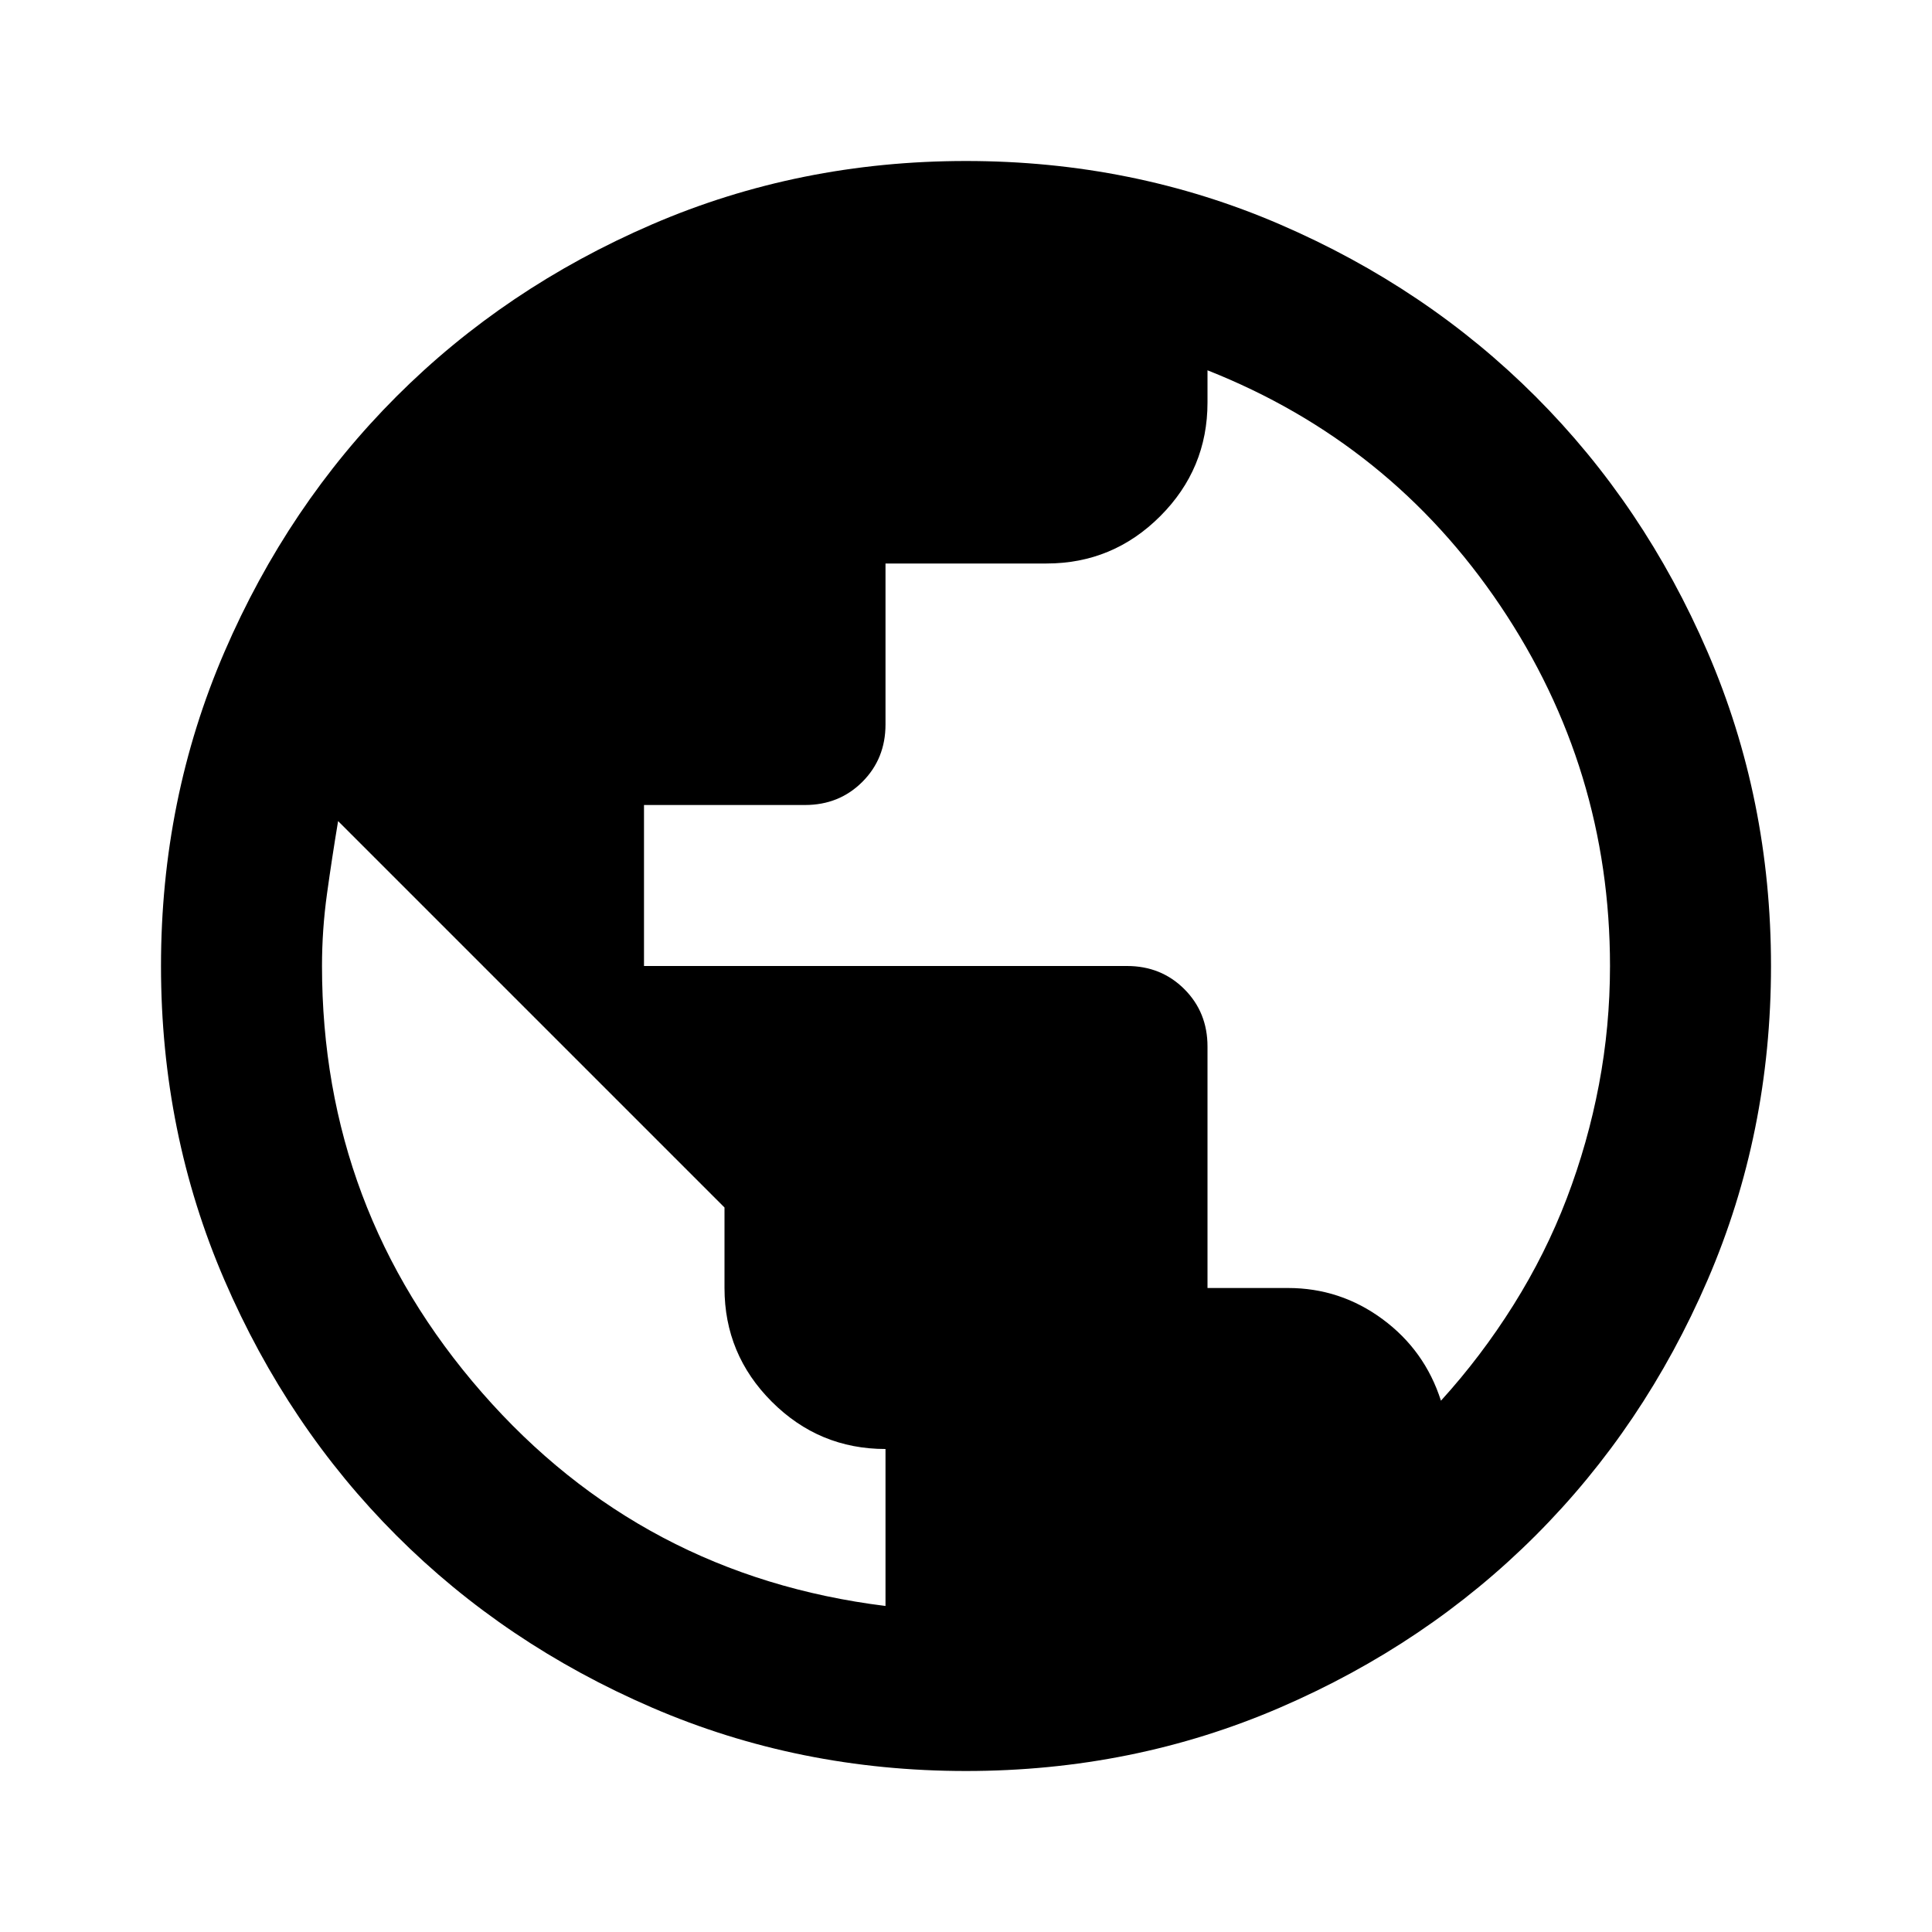
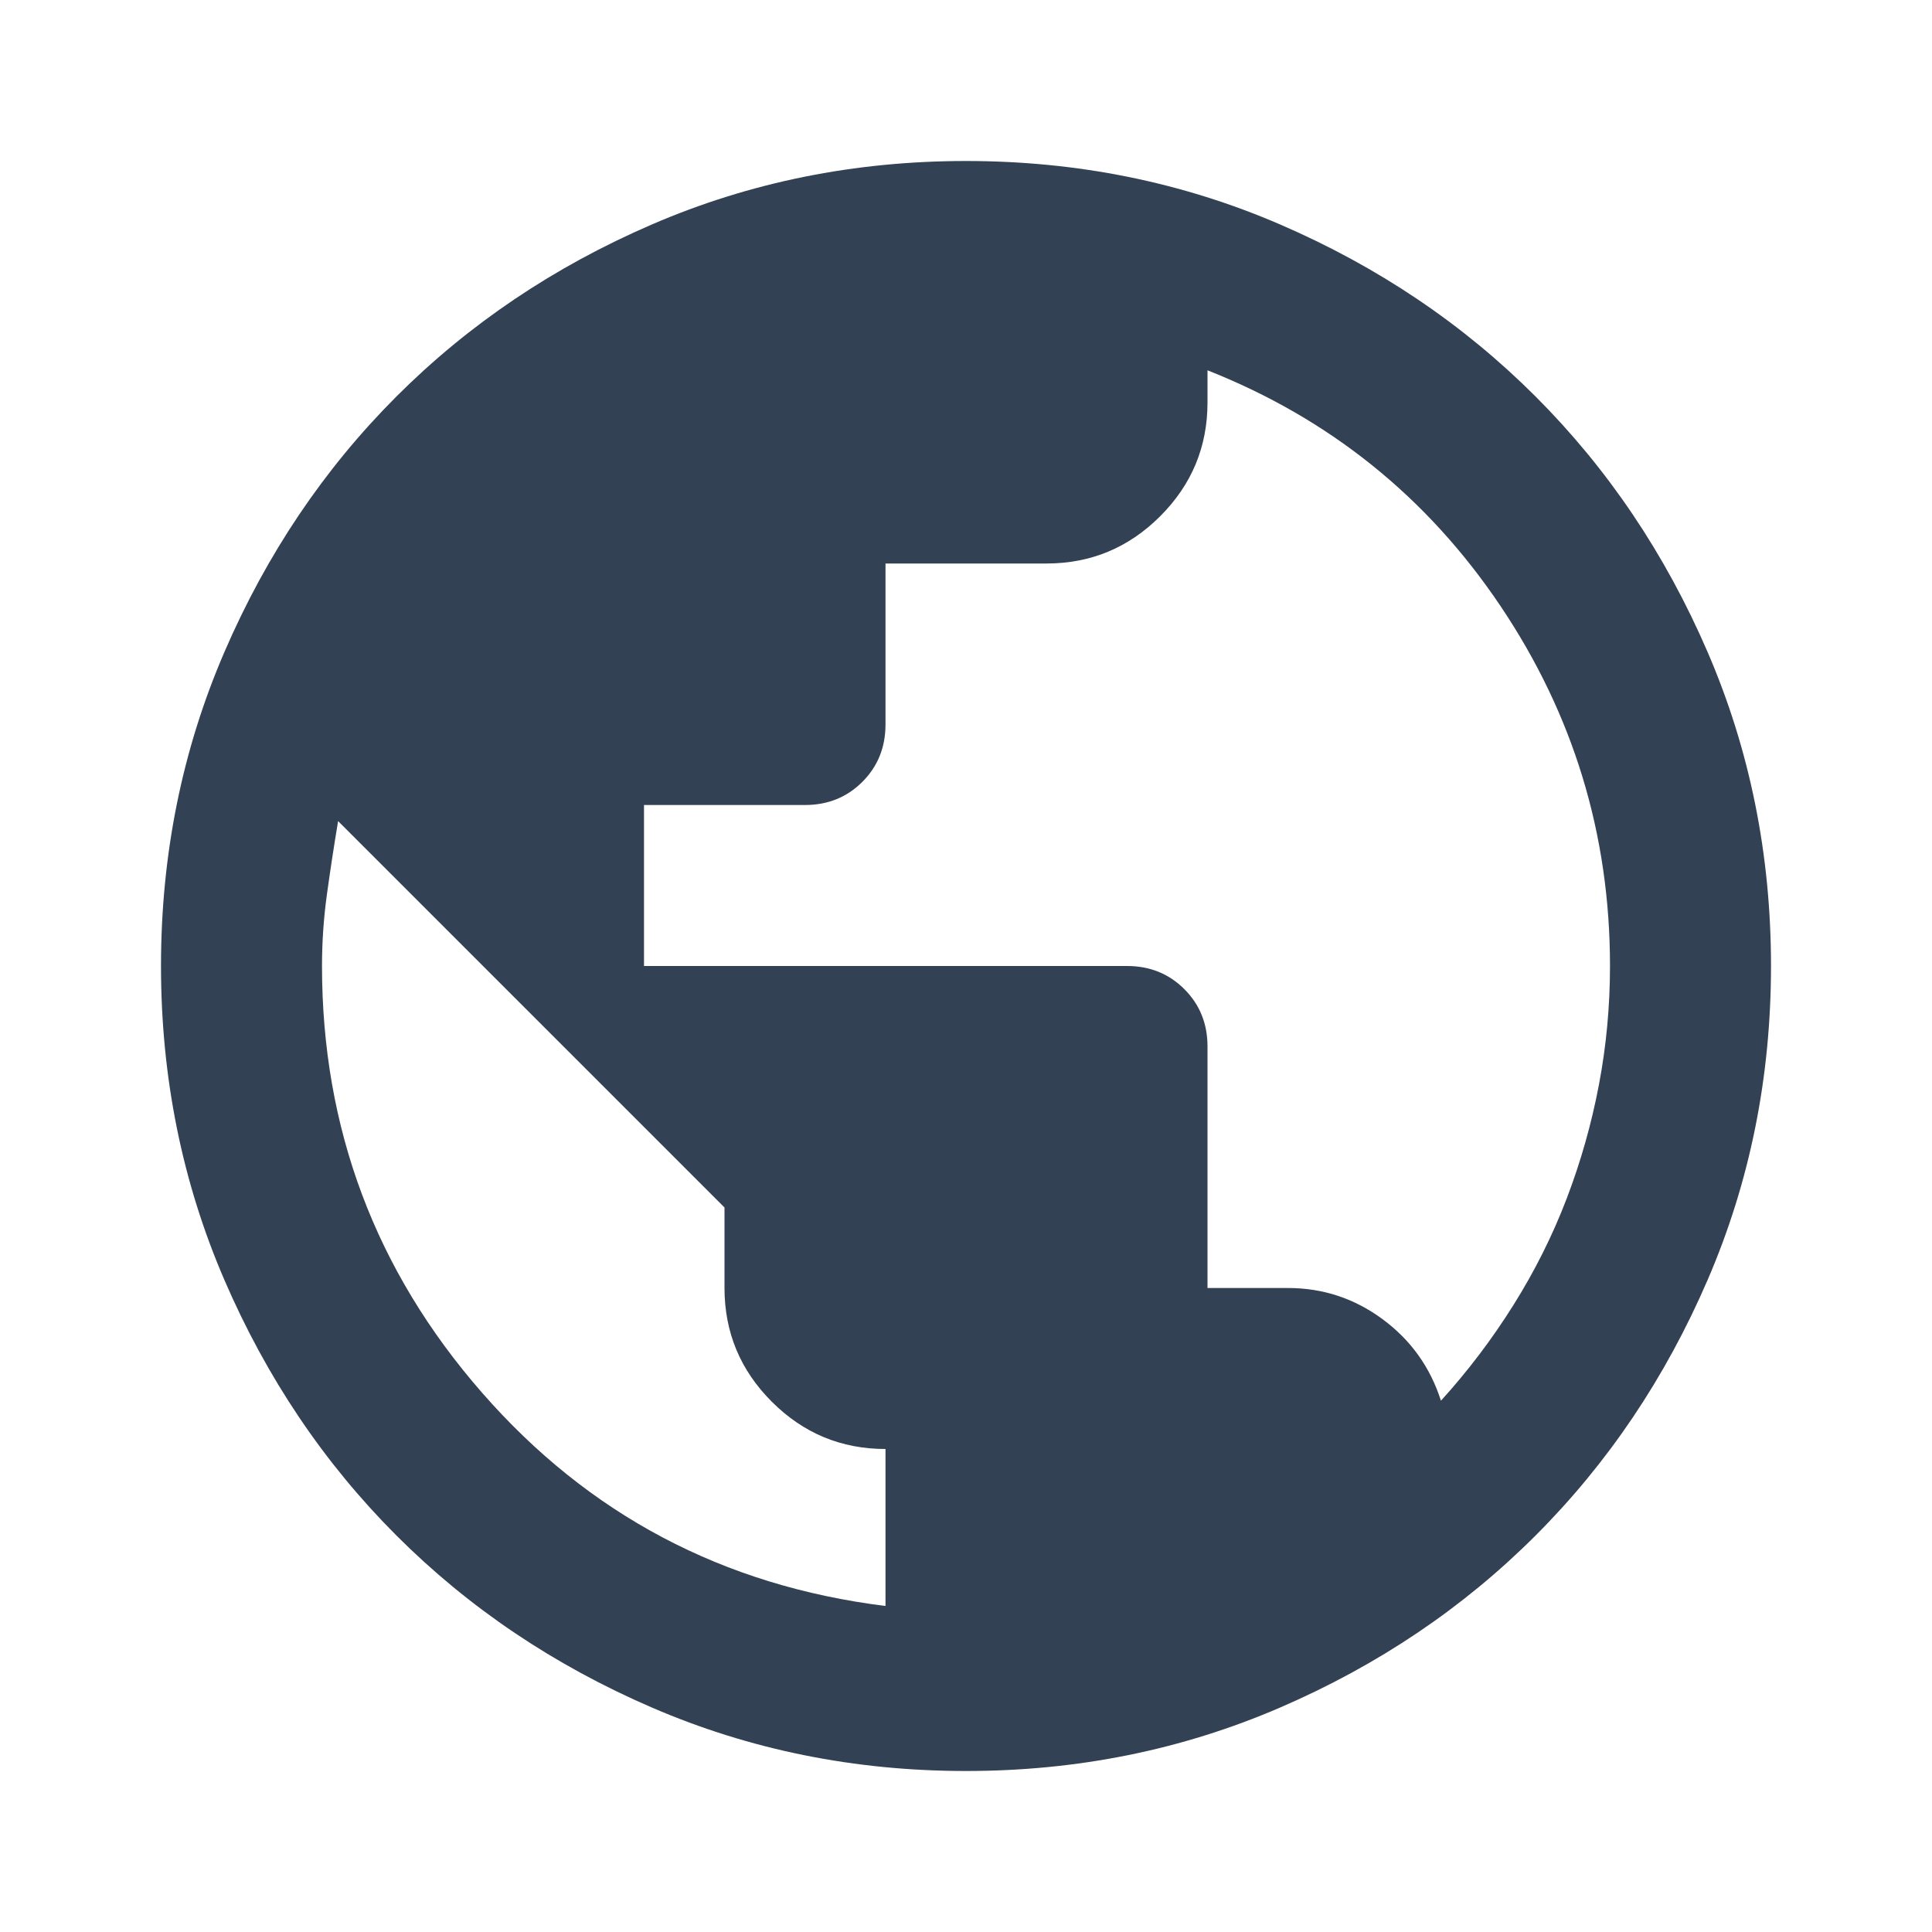
- <svg xmlns="http://www.w3.org/2000/svg" height="24px" viewBox="0 -960 960 960" width="24px" fill="#000000">
+ <svg xmlns="http://www.w3.org/2000/svg" height="24px" viewBox="0 -960 960 960" width="24px" fill="#334154">
  <path d="M480-80q-83 0-156-31.5T197-197q-54-54-85.5-127T80-480q0-83 31.5-156T197-763q54-54 127-85.5T480-880q83 0 156 31.5T763-763q54 54 85.5 127T880-480q0 83-31.5 156T763-197q-54 54-127 85.5T480-80Zm-40-82v-78q-33 0-56.5-23.5T360-320v-40L168-552q-3 18-5.5 36t-2.5 36q0 121 79.5 212T440-162Zm276-102q20-22 36-47.5t26.5-53q10.5-27.5 16-56.5t5.5-59q0-98-54.5-179T600-776v16q0 33-23.5 56.5T520-680h-80v80q0 17-11.5 28.5T400-560h-80v80h240q17 0 28.5 11.5T600-440v120h40q26 0 47 15.5t29 40.5Z" />
</svg>
